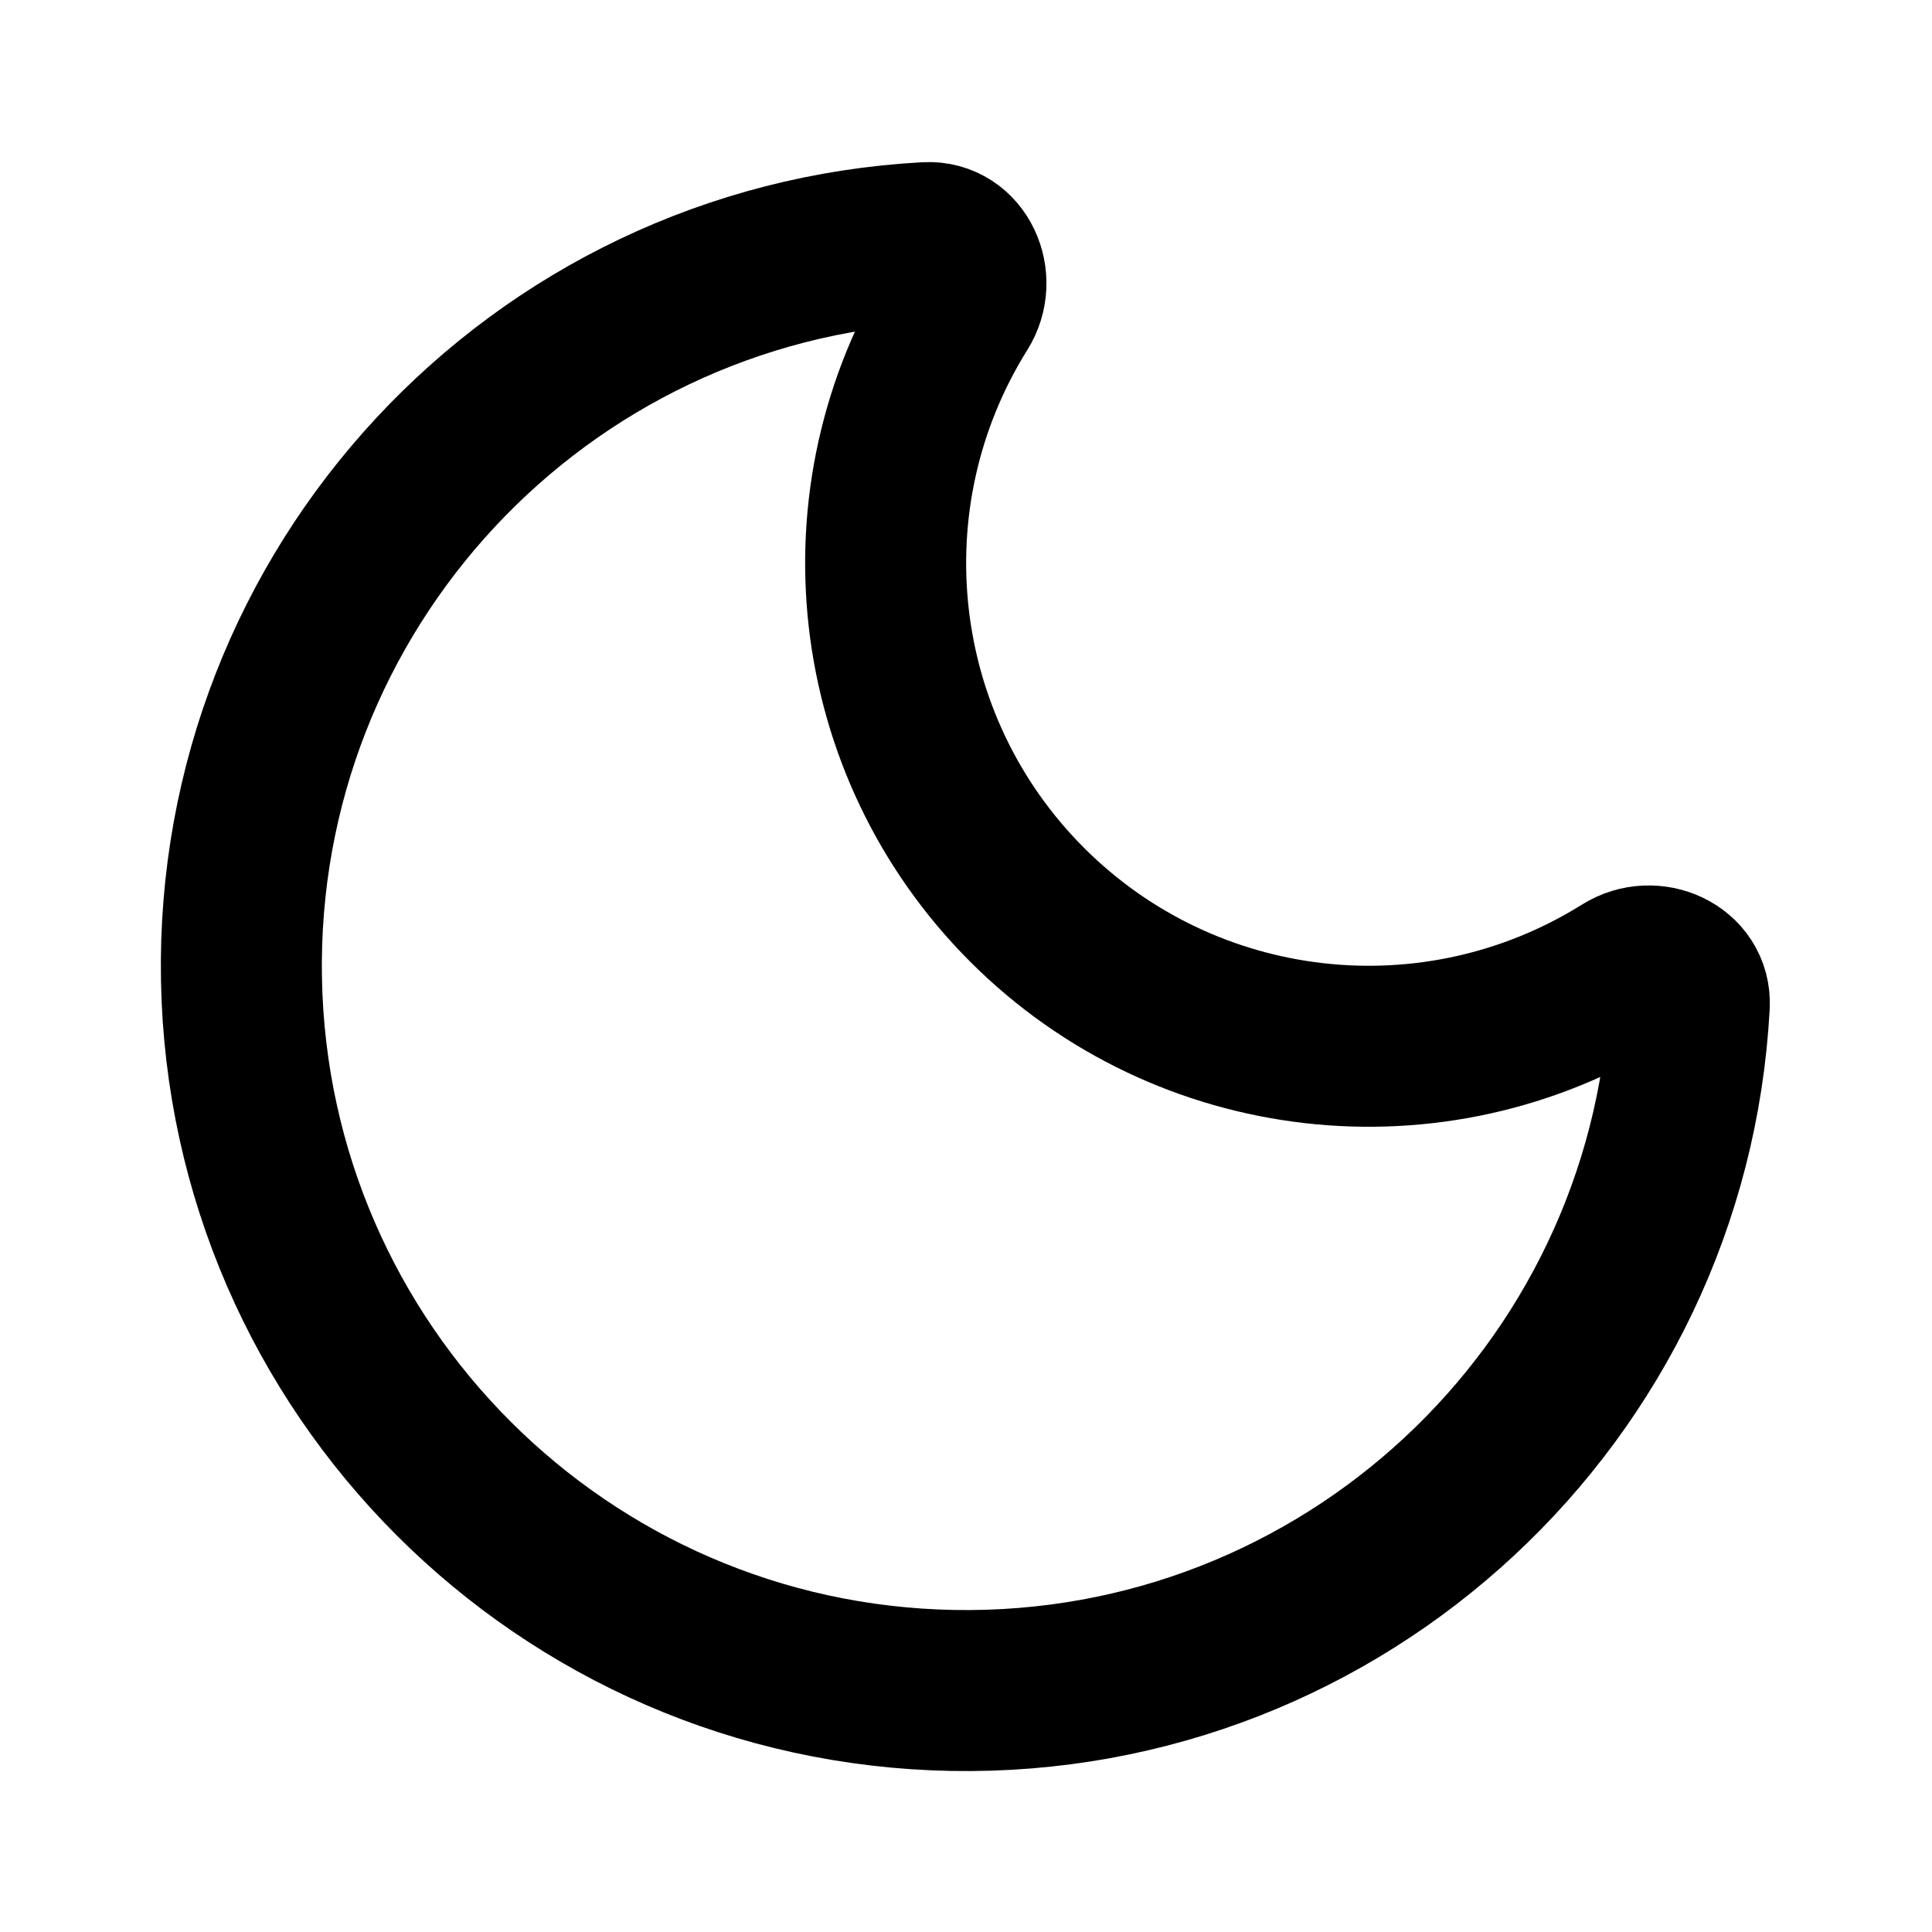
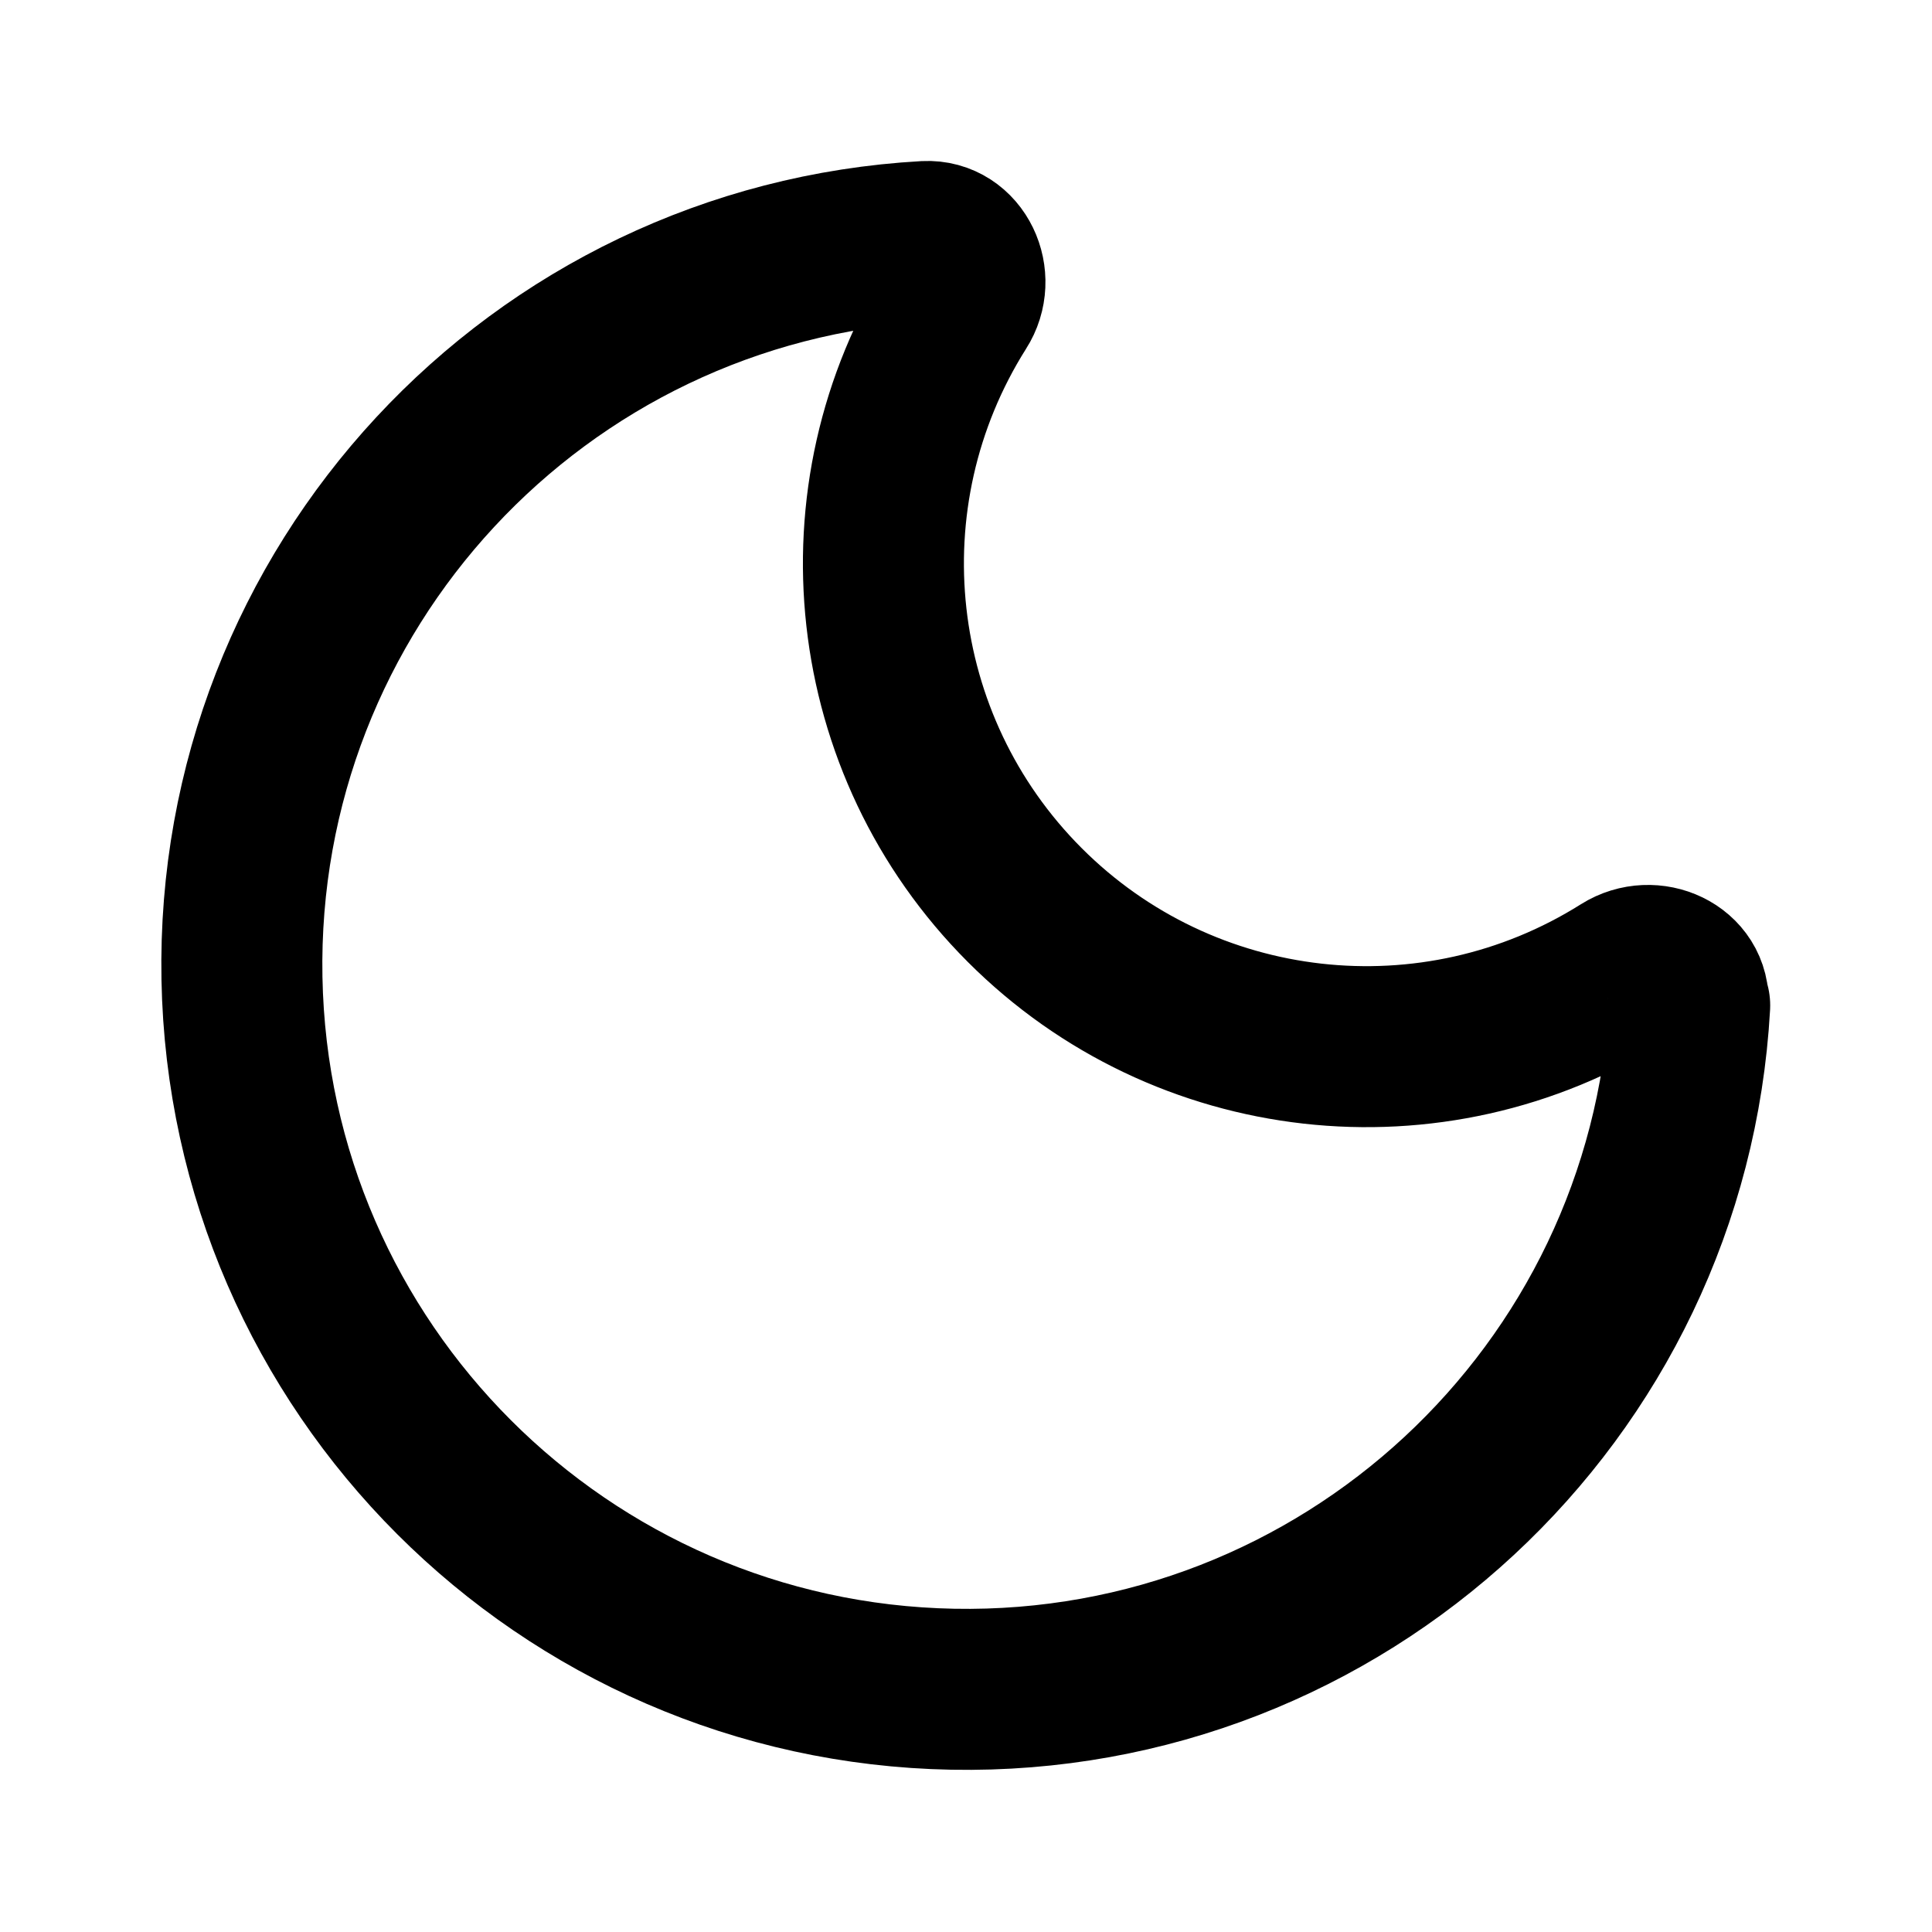
<svg xmlns="http://www.w3.org/2000/svg" width="24" height="24" viewBox="0 0 24 24">
-   <path fill="none" stroke="currentColor" stroke-linecap="round" stroke-linejoin="round" stroke-width="2" d="M20.985 12.486a9 9 0 1 1-9.473-9.472c.405-.022.617.46.402.803a6 6 0 0 0 8.268 8.268c.344-.215.825-.004.803.401" />
+   <path fill="none" stroke="currentColor" stroke-linecap="round" stroke-linejoin="round" stroke-width="2" d="M20.99 12.49A9 9 0 1 1 11.5 3c.4-.02.62.46.4.8a6 6 0 0 0 8.27 8.28c.35-.22.83 0 .8.4" />
</svg>
